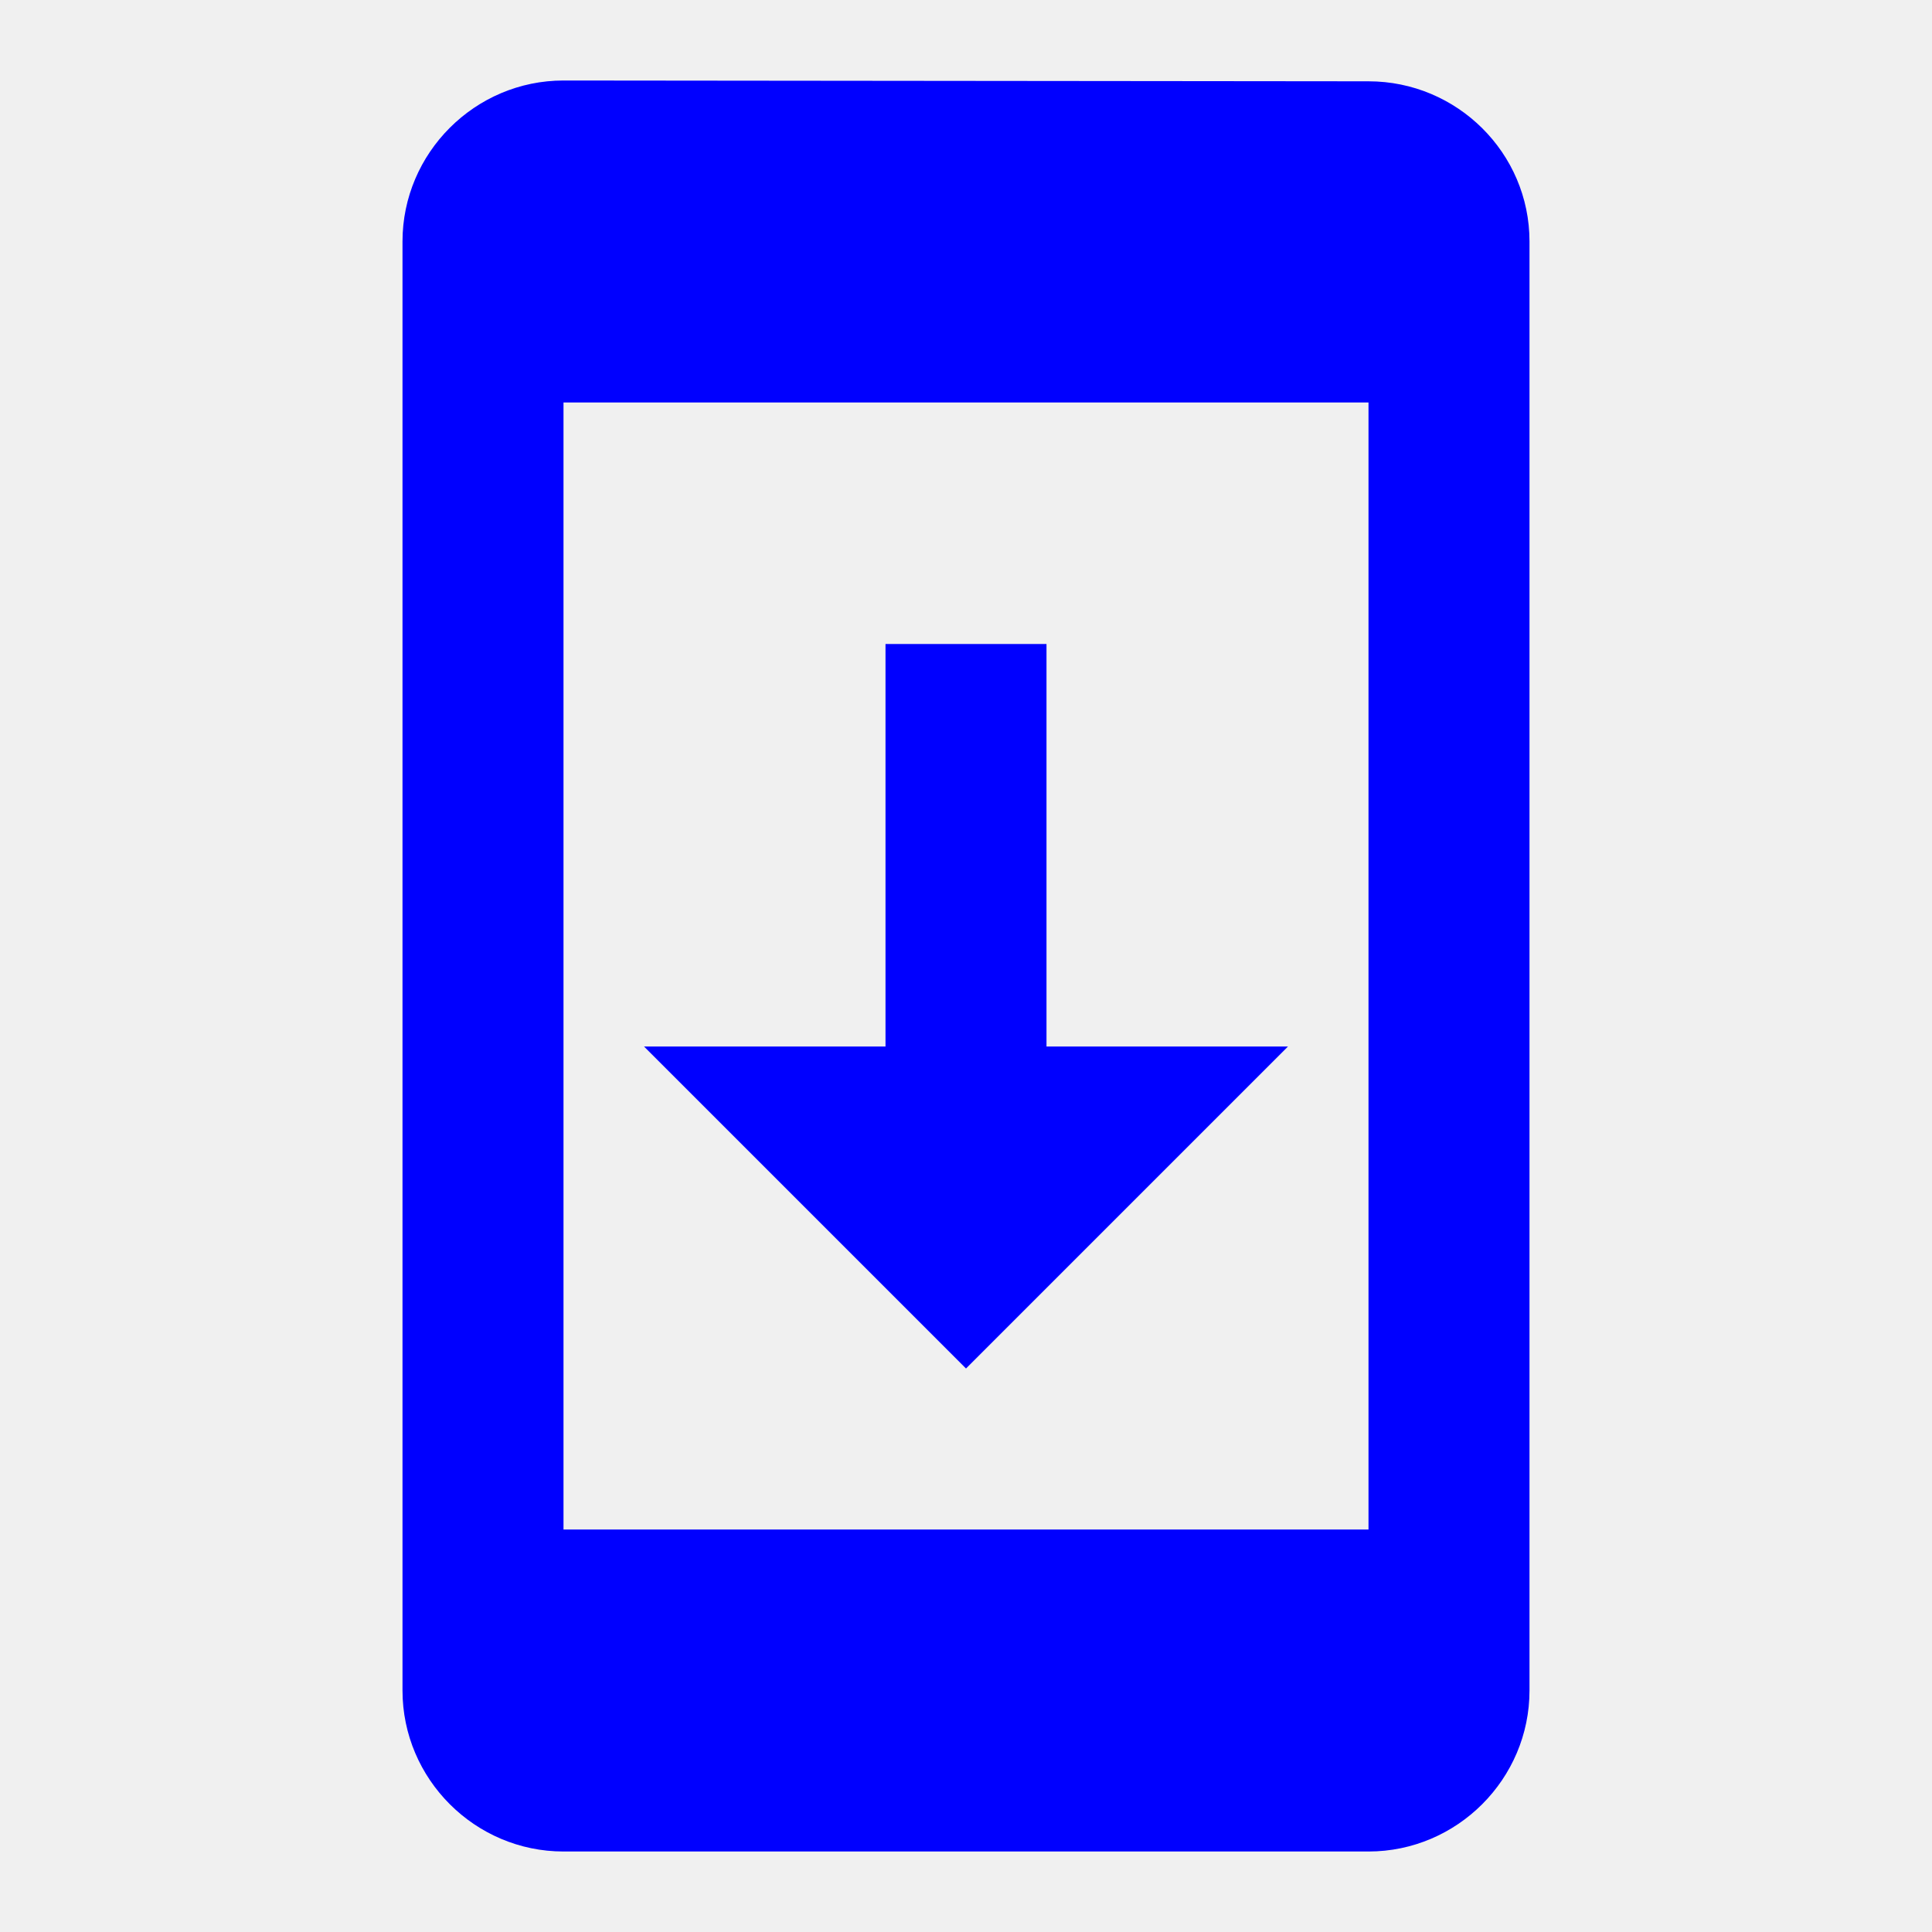
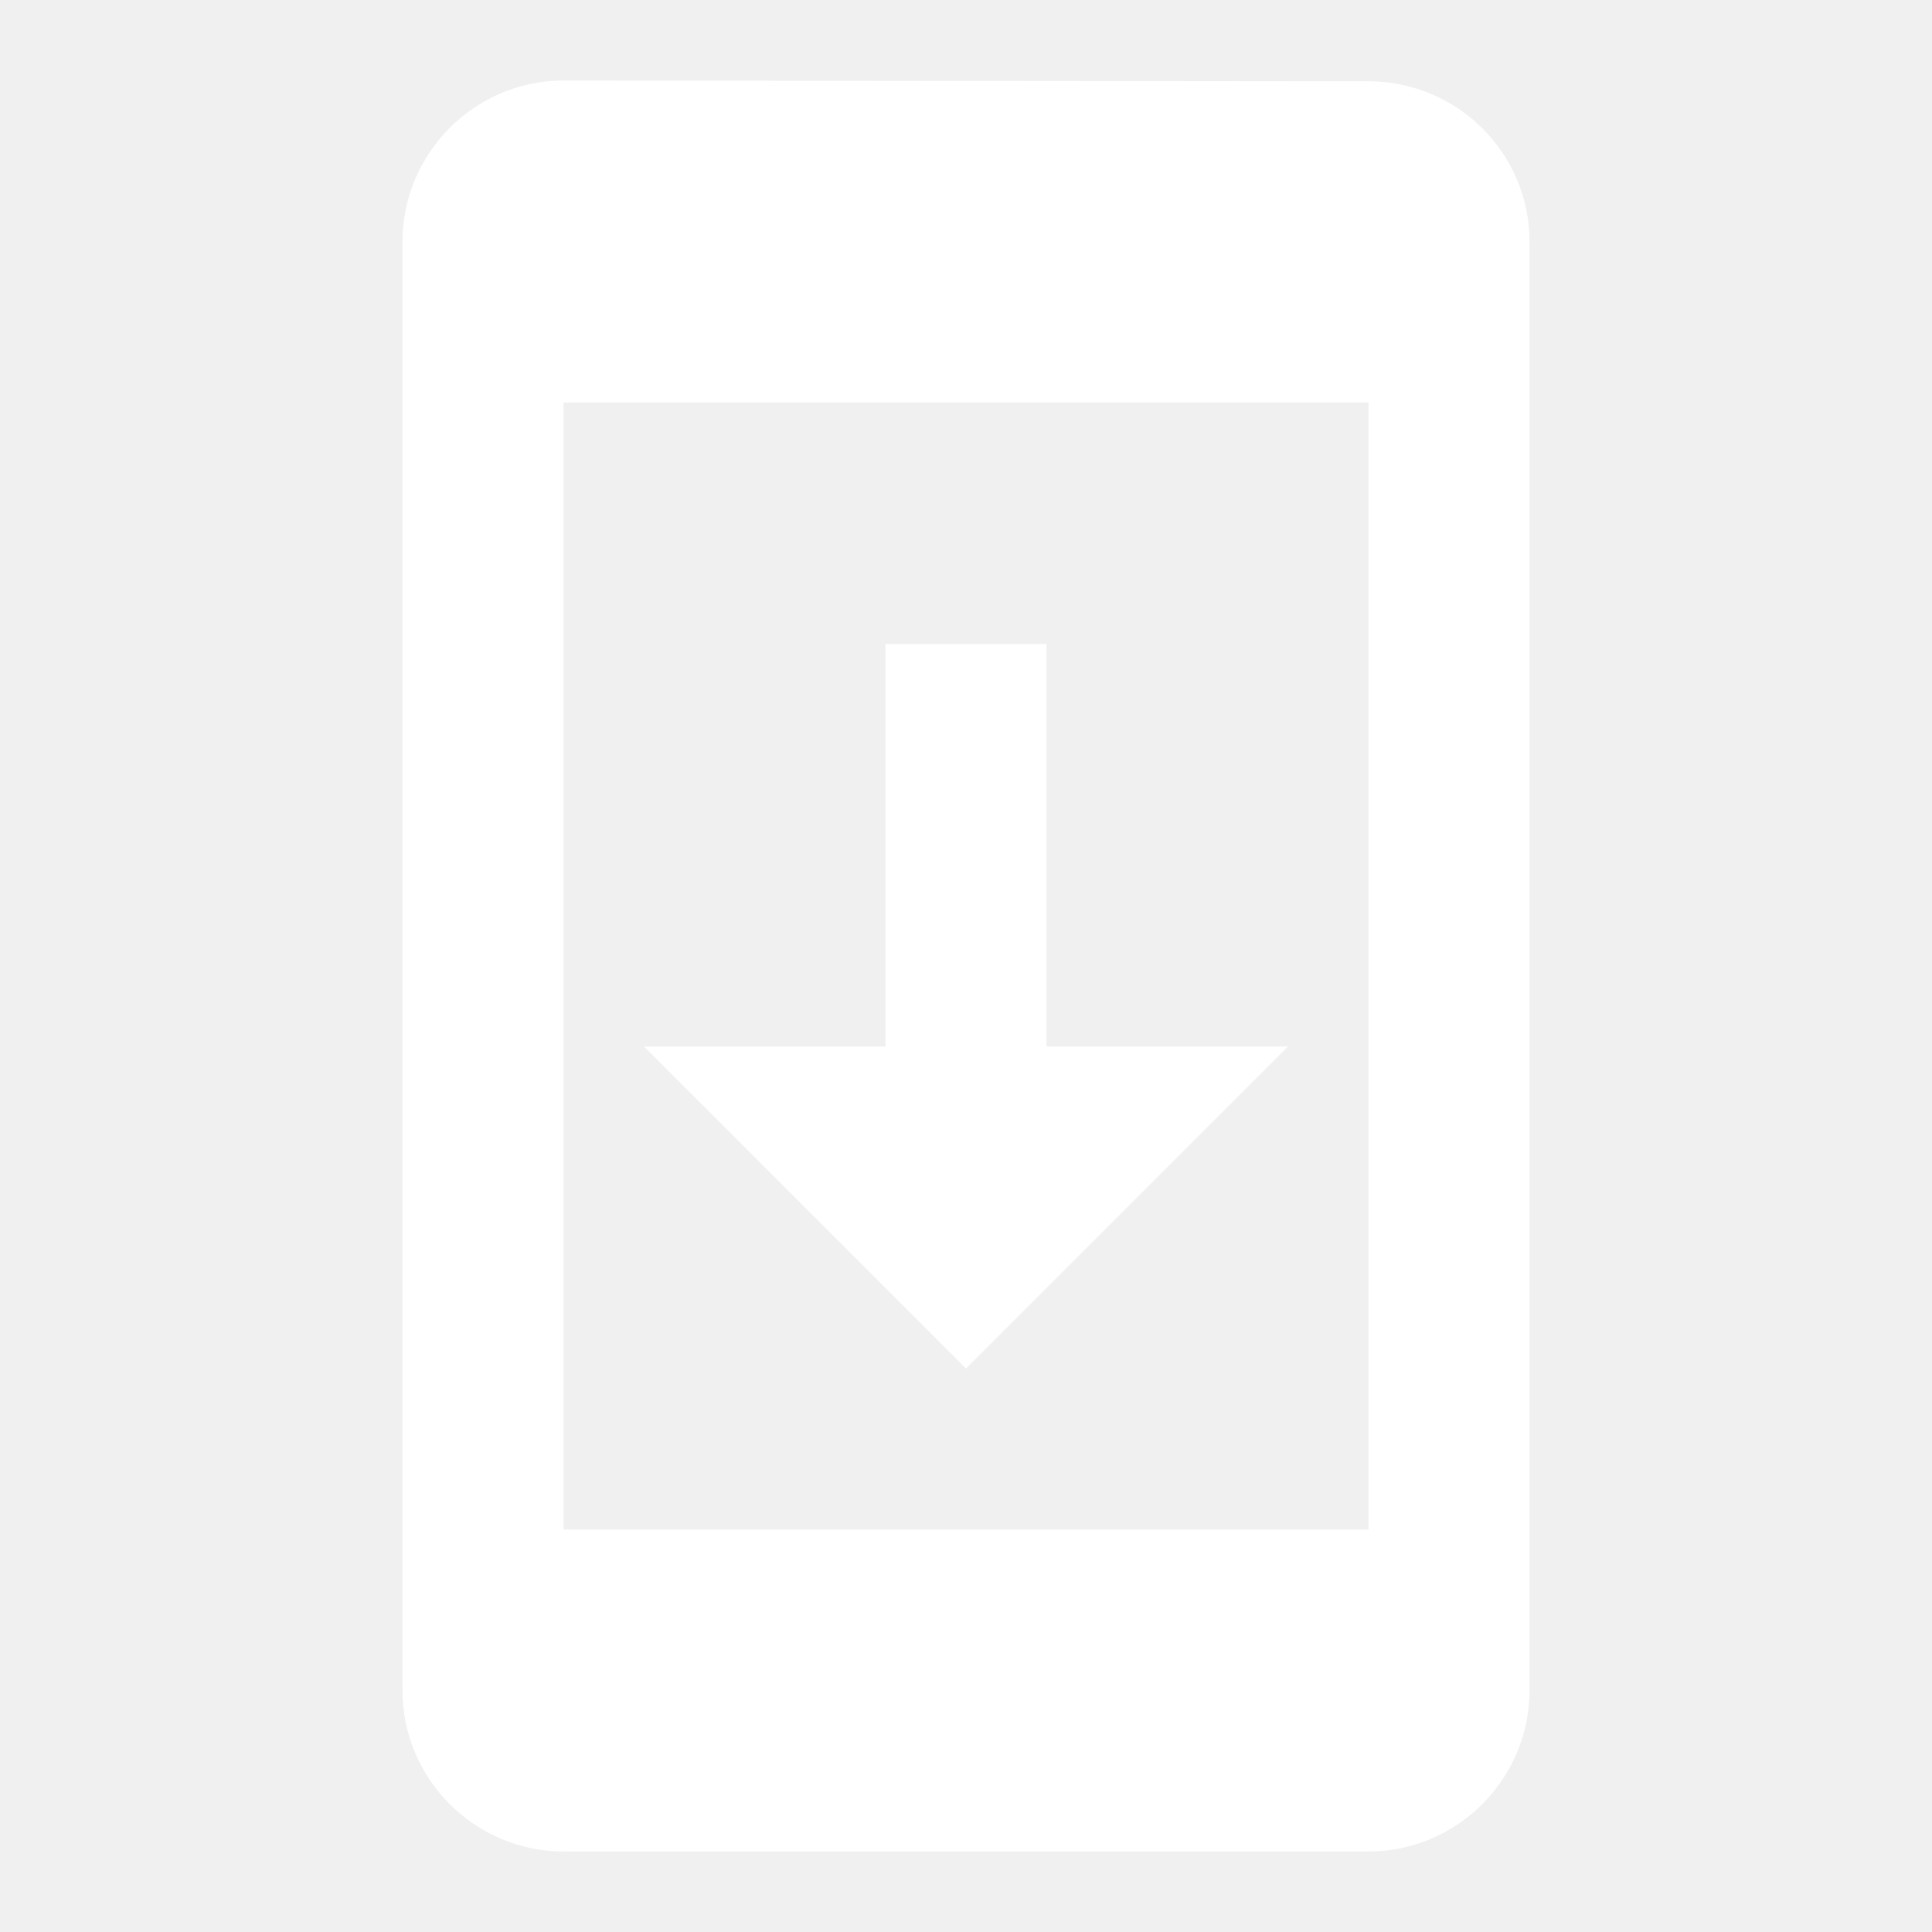
- <svg xmlns="http://www.w3.org/2000/svg" height="24" viewBox="0 0 24 24" fill="blue" width="24">
+ <svg xmlns="http://www.w3.org/2000/svg" height="24" viewBox="0 0 24 24" fill="white" width="24">
  <path d="M0 0h24v24H0z" fill="none" />
  <path d="M17 1.01L7 1c-1.1 0-2 .9-2 2v18c0 1.1.9 2 2 2h10c1.1 0 2-.9 2-2V3c0-1.1-.9-1.99-2-1.99zM17 19H7V5h10v14zm-1-6h-3V8h-2v5H8l4 4 4-4z" />
</svg>
